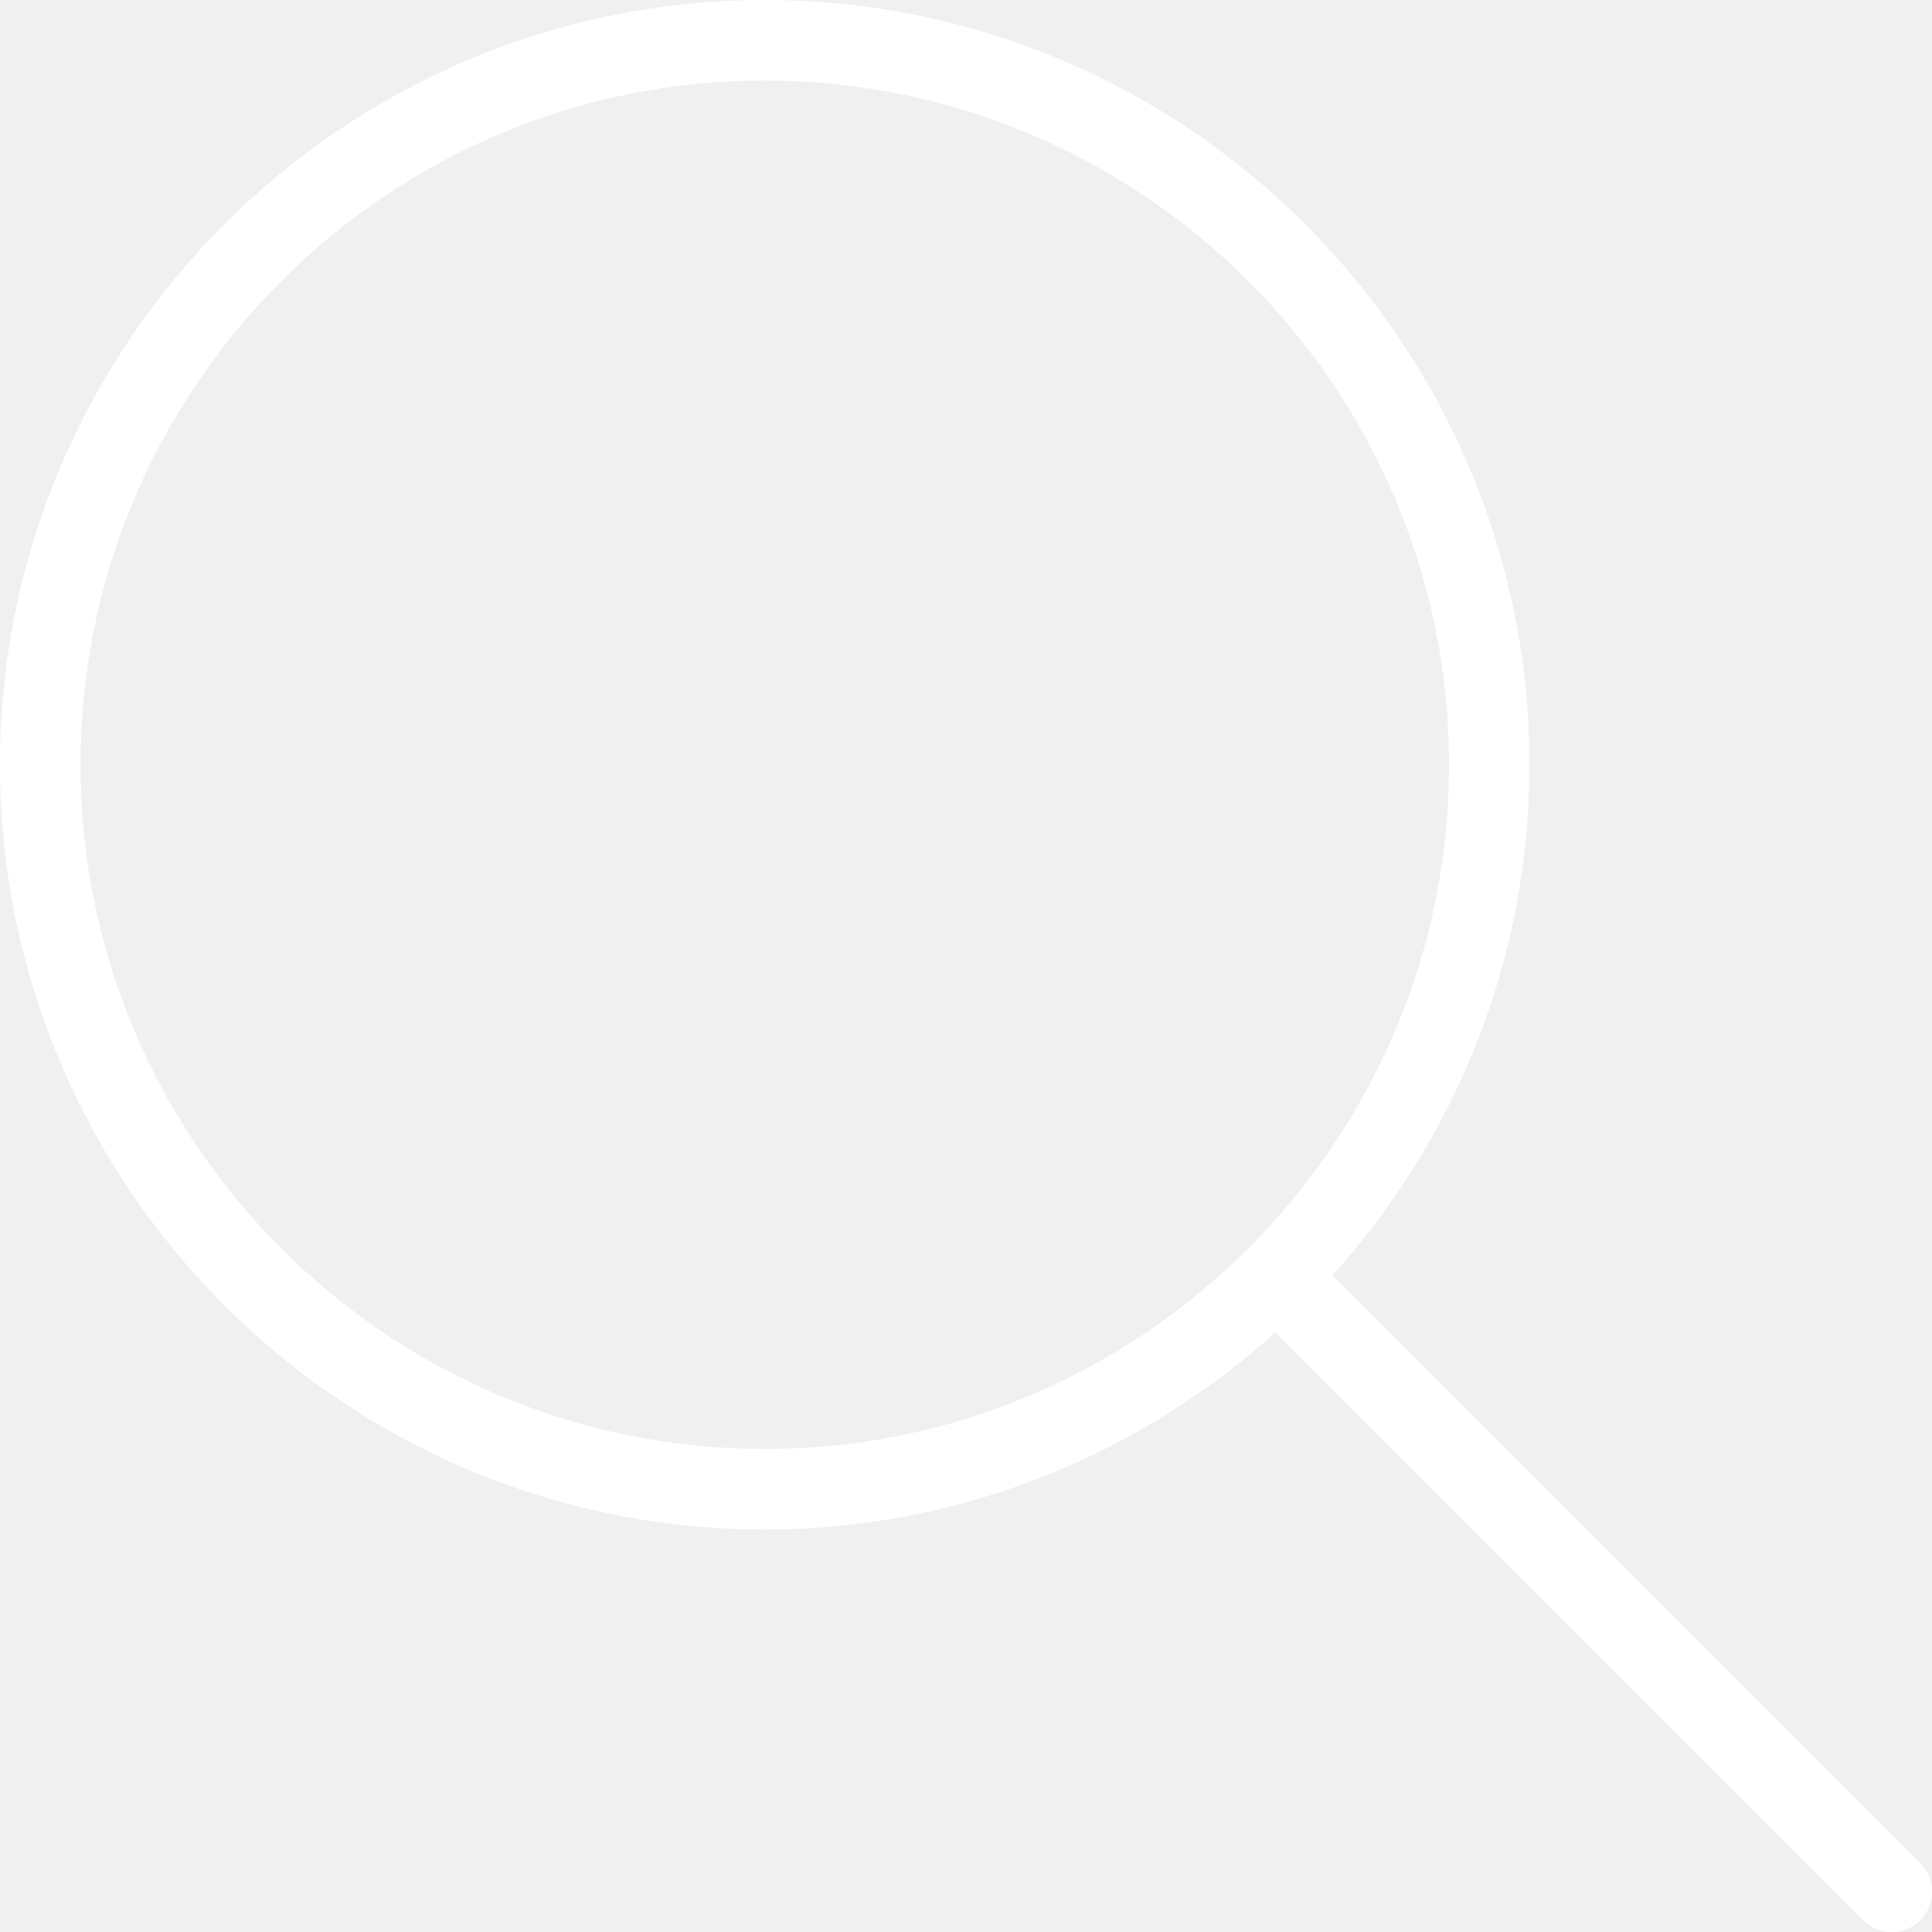
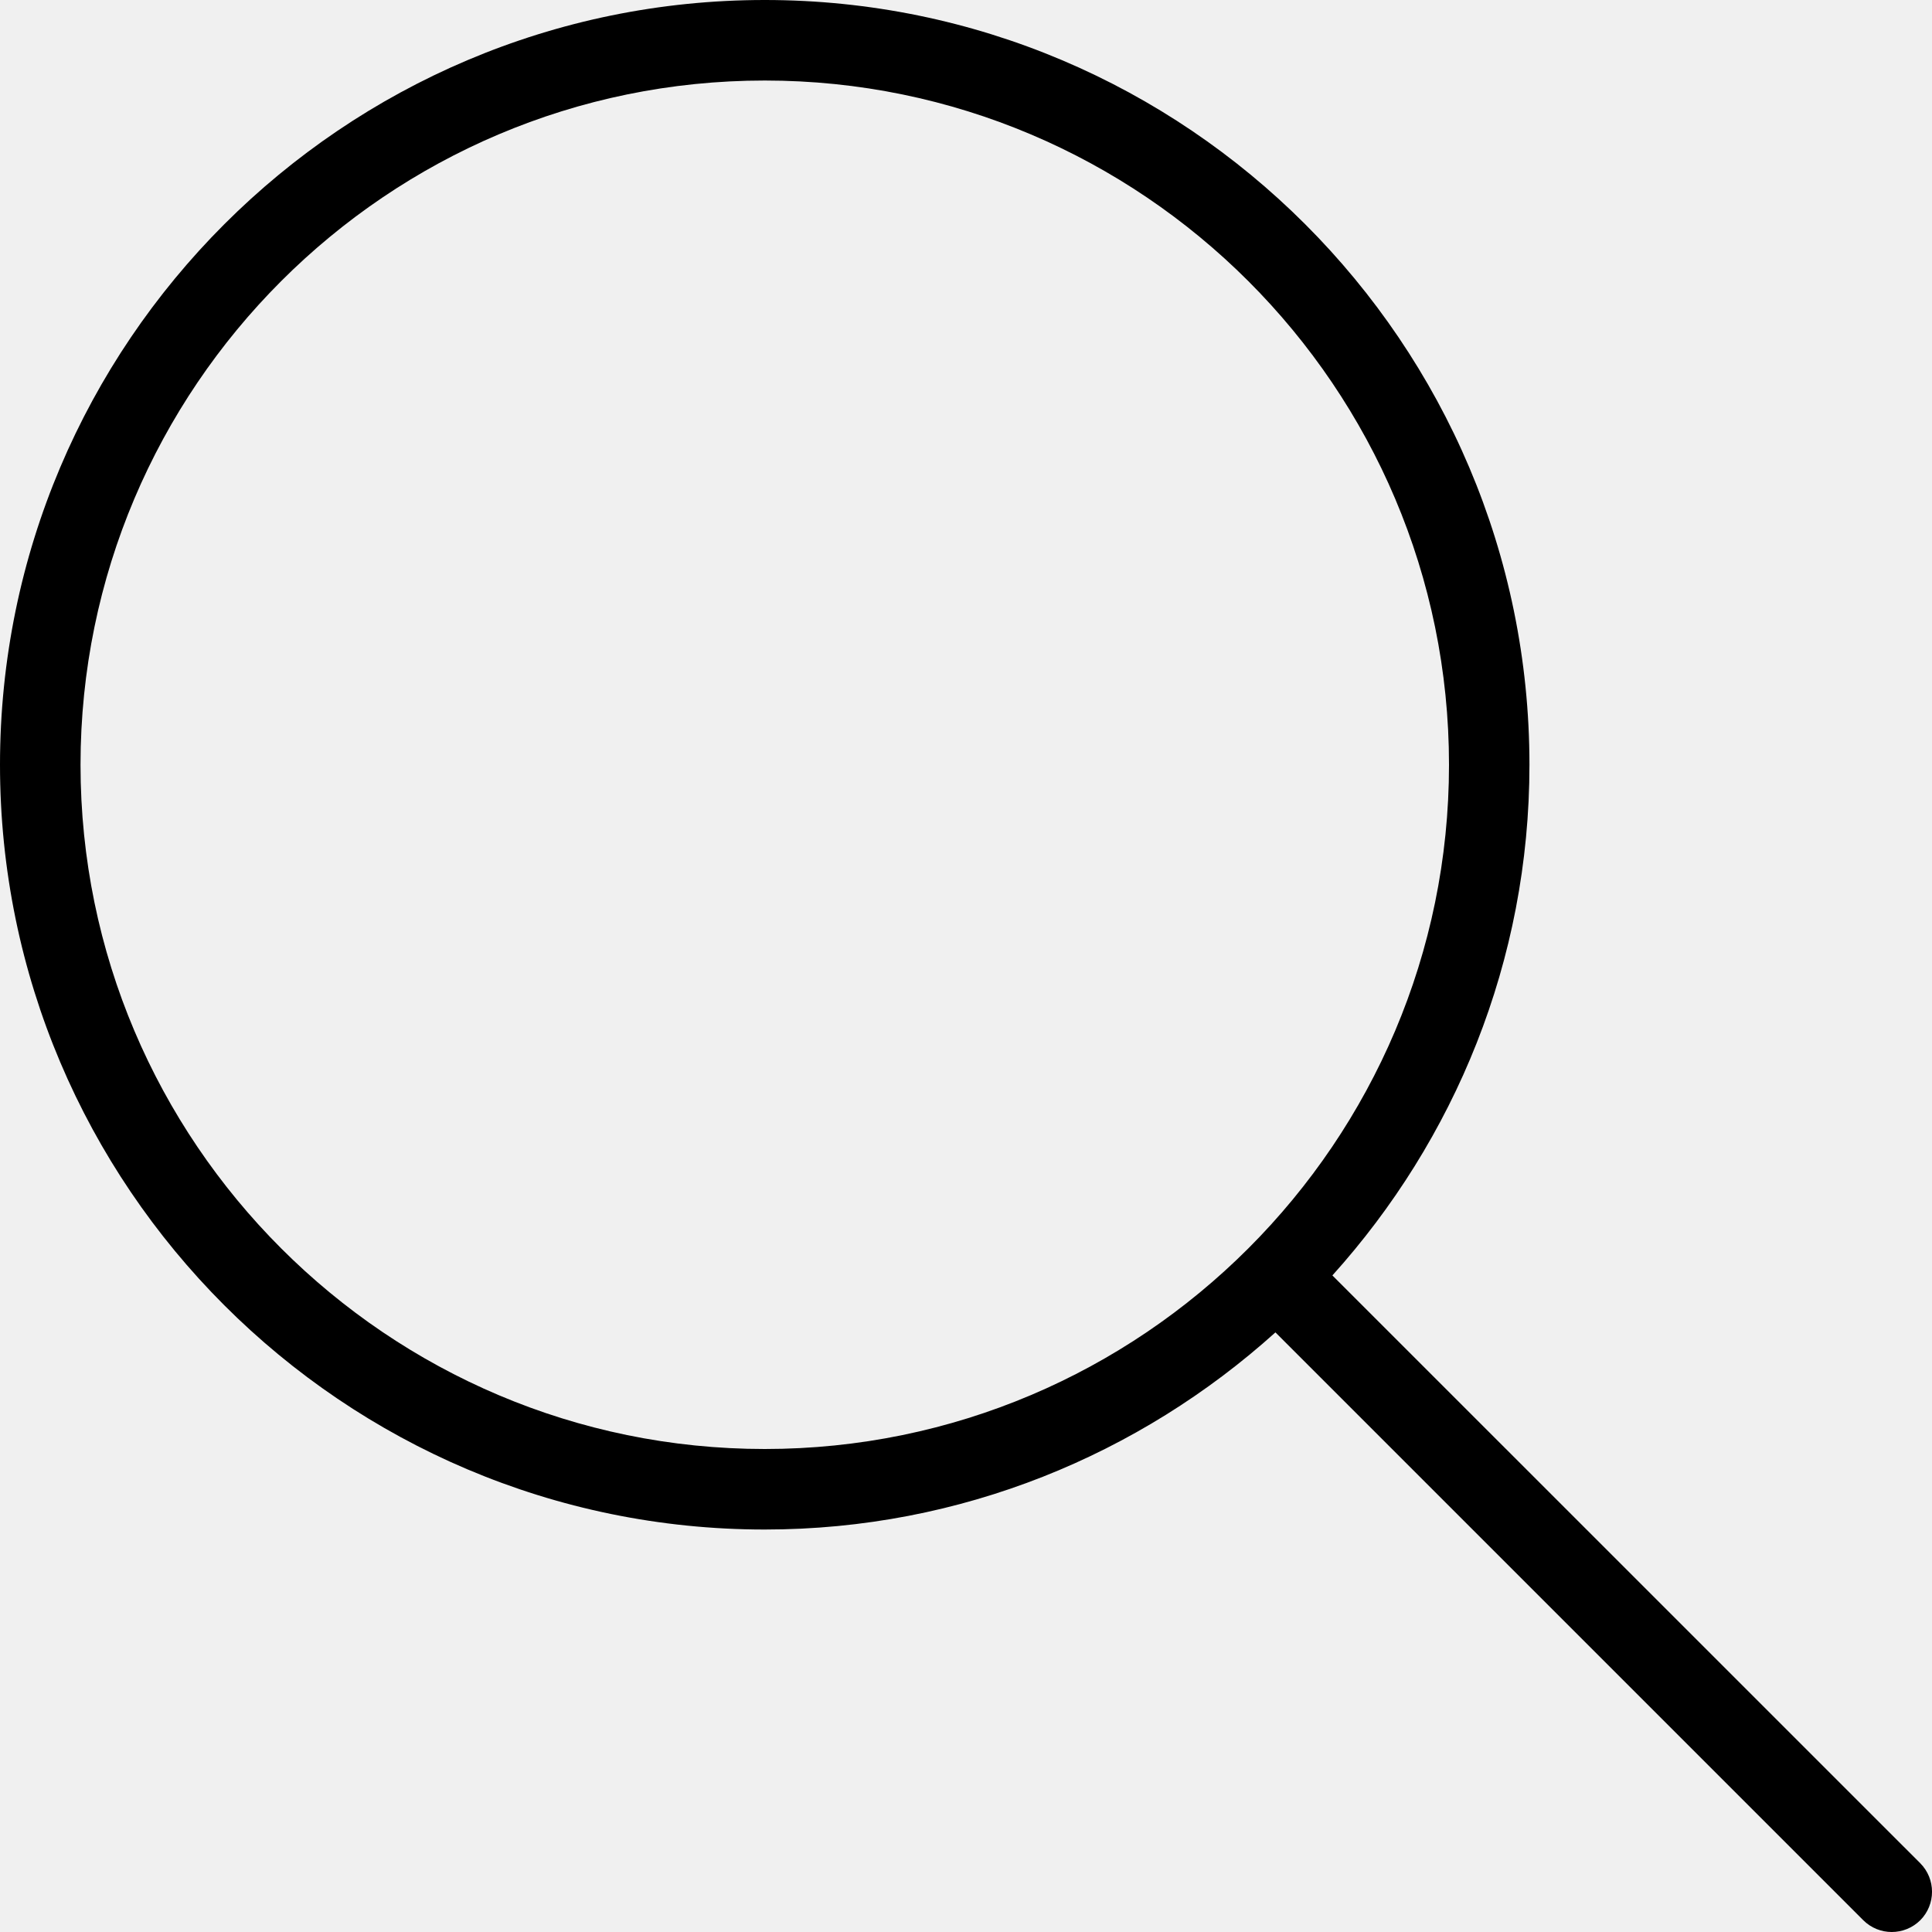
<svg xmlns="http://www.w3.org/2000/svg" width="25" height="25" viewBox="0 0 25 25" fill="none">
-   <path d="M24.848 24.11L17.241 16.504C18.821 14.75 19.791 12.438 19.791 9.896C19.791 4.44 15.352 0 9.896 0C4.44 0 0 4.44 0 9.896C0 15.352 4.44 19.792 9.896 19.792C12.437 19.792 14.75 18.821 16.504 17.241L24.11 24.847C24.212 24.949 24.346 25 24.479 25C24.612 25 24.746 24.949 24.848 24.848C25.051 24.644 25.051 24.315 24.848 24.11ZM9.896 18.75C5.014 18.75 1.042 14.778 1.042 9.896C1.042 5.014 5.013 1.042 9.896 1.042C14.778 1.042 18.75 5.014 18.75 9.896C18.75 14.778 14.778 18.75 9.896 18.75Z" fill="white" />
+   <path d="M24.848 24.11L17.241 16.504C18.821 14.75 19.791 12.438 19.791 9.896C19.791 4.44 15.352 0 9.896 0C4.44 0 0 4.44 0 9.896C0 15.352 4.44 19.792 9.896 19.792C12.437 19.792 14.75 18.821 16.504 17.241L24.11 24.847C24.212 24.949 24.346 25 24.479 25C24.612 25 24.746 24.949 24.848 24.848C25.051 24.644 25.051 24.315 24.848 24.11ZM9.896 18.75C5.014 18.75 1.042 14.778 1.042 9.896C1.042 5.014 5.013 1.042 9.896 1.042C14.778 1.042 18.75 5.014 18.75 9.896C18.75 14.778 14.778 18.75 9.896 18.75Z" fill="black" />
</svg>
